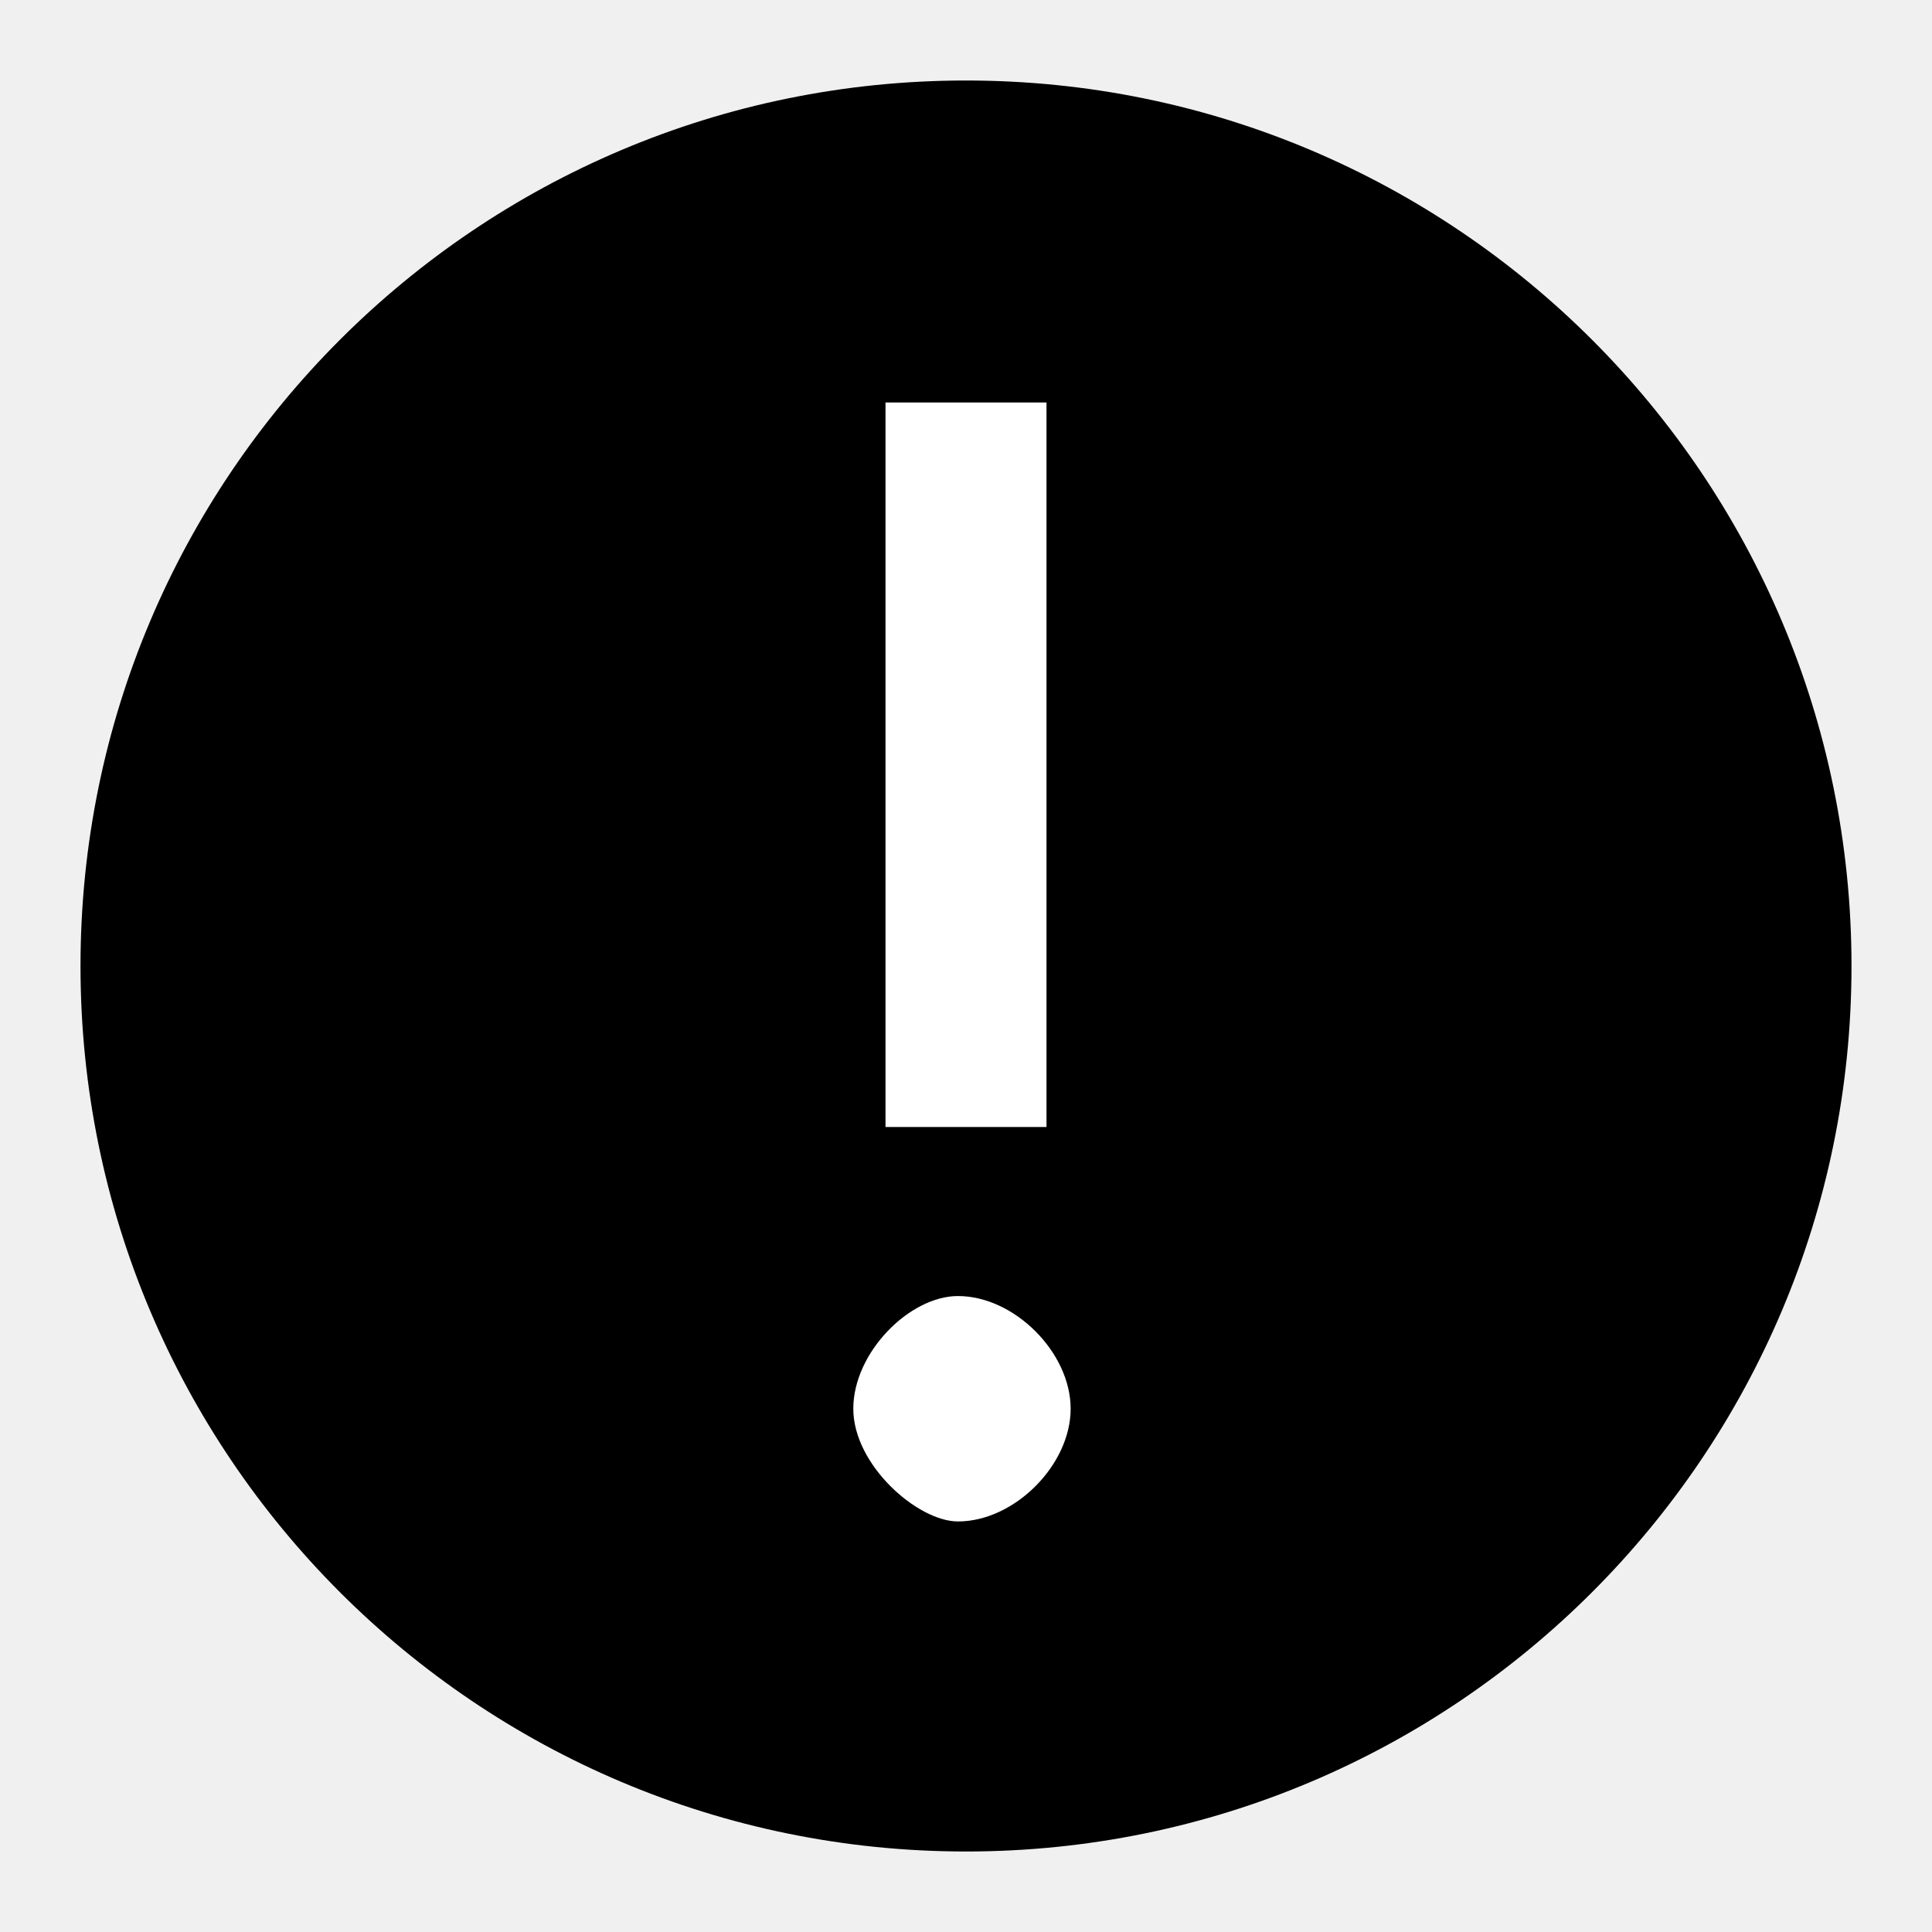
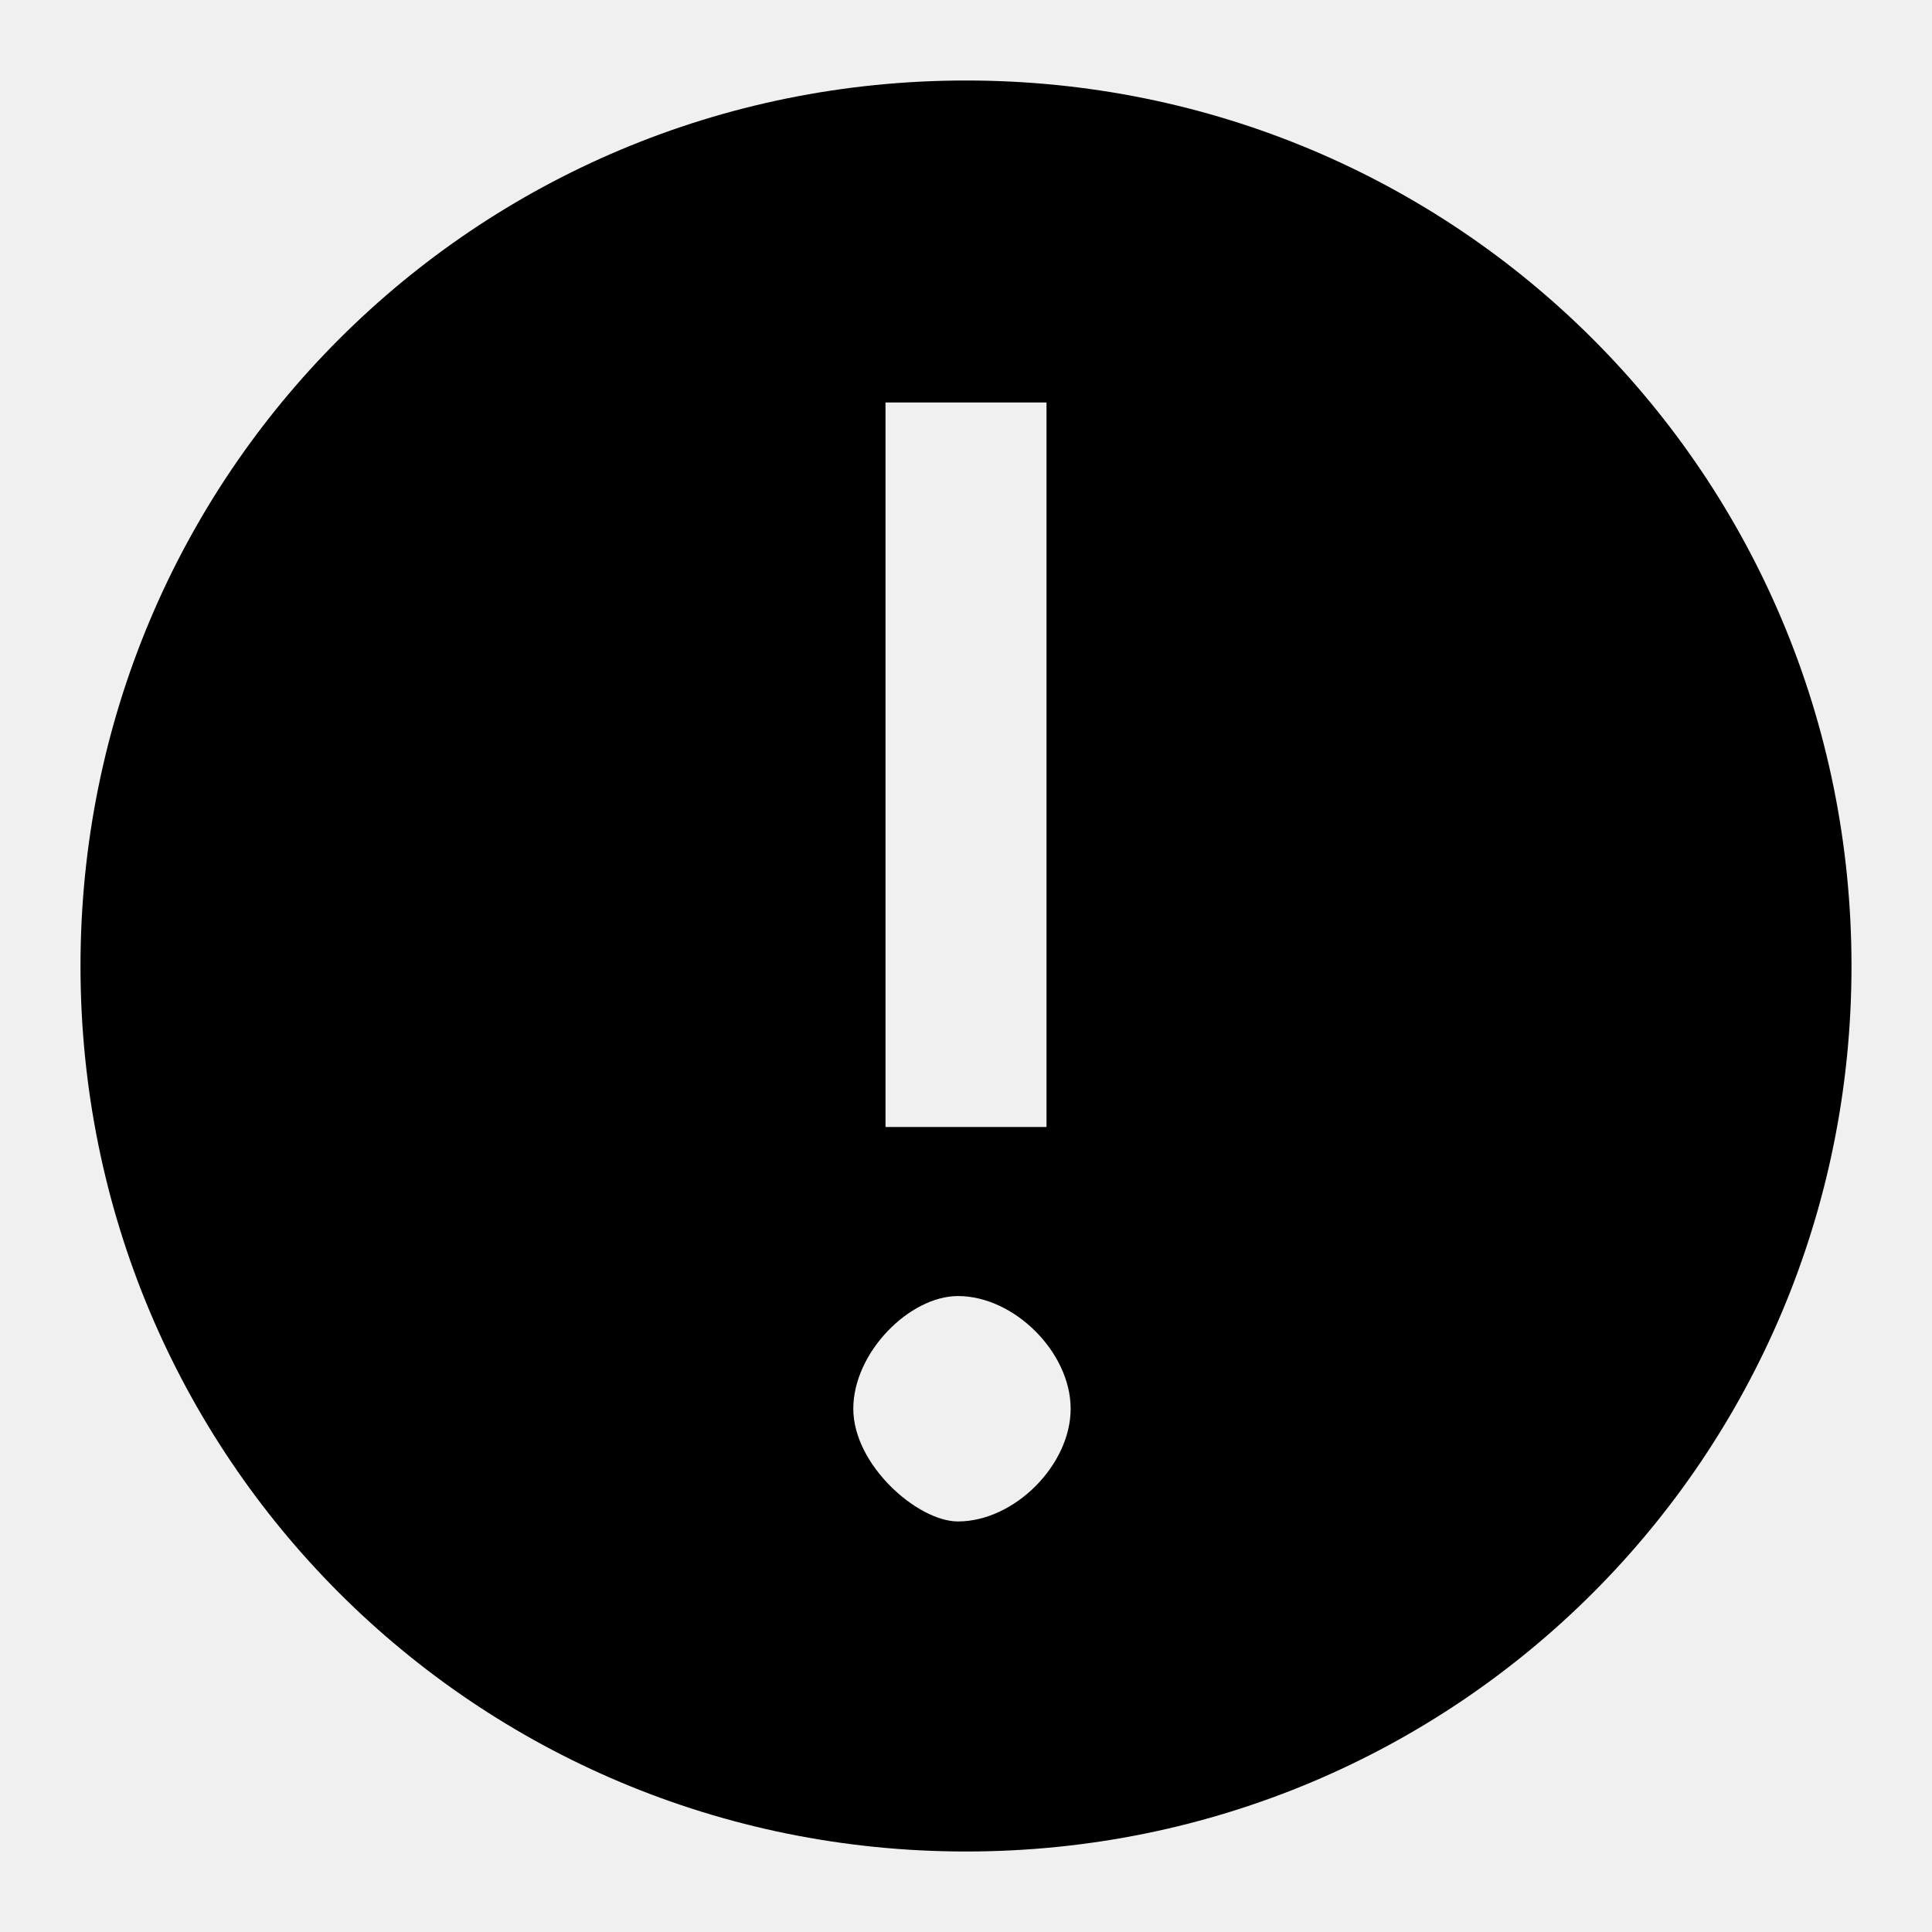
- <svg xmlns="http://www.w3.org/2000/svg" version="1.1" id="Layer_1" x="0px" y="0px" width="24px" height="24px" viewBox="0 0 24 24" style="enable-background:new 0 0 24 24;" xml:space="preserve">
+ <svg xmlns="http://www.w3.org/2000/svg" version="1.1" id="Layer_1" x="0px" y="0px" viewBox="0 0 24 24" style="enable-background:new 0 0 24 24;" xml:space="preserve">
  <style type="text/css">
	.st0{fill:none;}
- 	.st1{fill:#FFFFFF;}
+ 	.st1{opacity:0;}
</style>
-   <rect x="0" class="st0" width="24" height="24" />
-   <g>
-     <circle cx="12" cy="12" r="11" />
-     <path class="st1" d="M10.6,17.5c0-0.7,0.7-1.4,1.3-1.4c0.7,0,1.4,0.7,1.4,1.4s-0.7,1.4-1.4,1.4C11.4,18.9,10.6,18.2,10.6,17.5z    M11,14V8V5h2v3v6H11z" />
-   </g>
+   <rect class="st0" width="24" height="24" />
+   <path d="M12,1C5.9,1,1,5.9,1,12s4.9,11,11,11s11-4.9,11-11S18.1,1,12,1z M11,8V5h2v3v6h-2V8z M11.9,18.9c-0.5,0-1.3-0.7-1.3-1.4  s0.7-1.4,1.3-1.4c0.7,0,1.4,0.7,1.4,1.4S12.6,18.9,11.9,18.9z" />
+   <path class="st1" d="M10.6,17.5c0-0.7,0.7-1.4,1.3-1.4c0.7,0,1.4,0.7,1.4,1.4s-0.7,1.4-1.4,1.4C11.4,18.9,10.6,18.2,10.6,17.5z   M11,14V8V5h2v3v6H11z" />
</svg>
